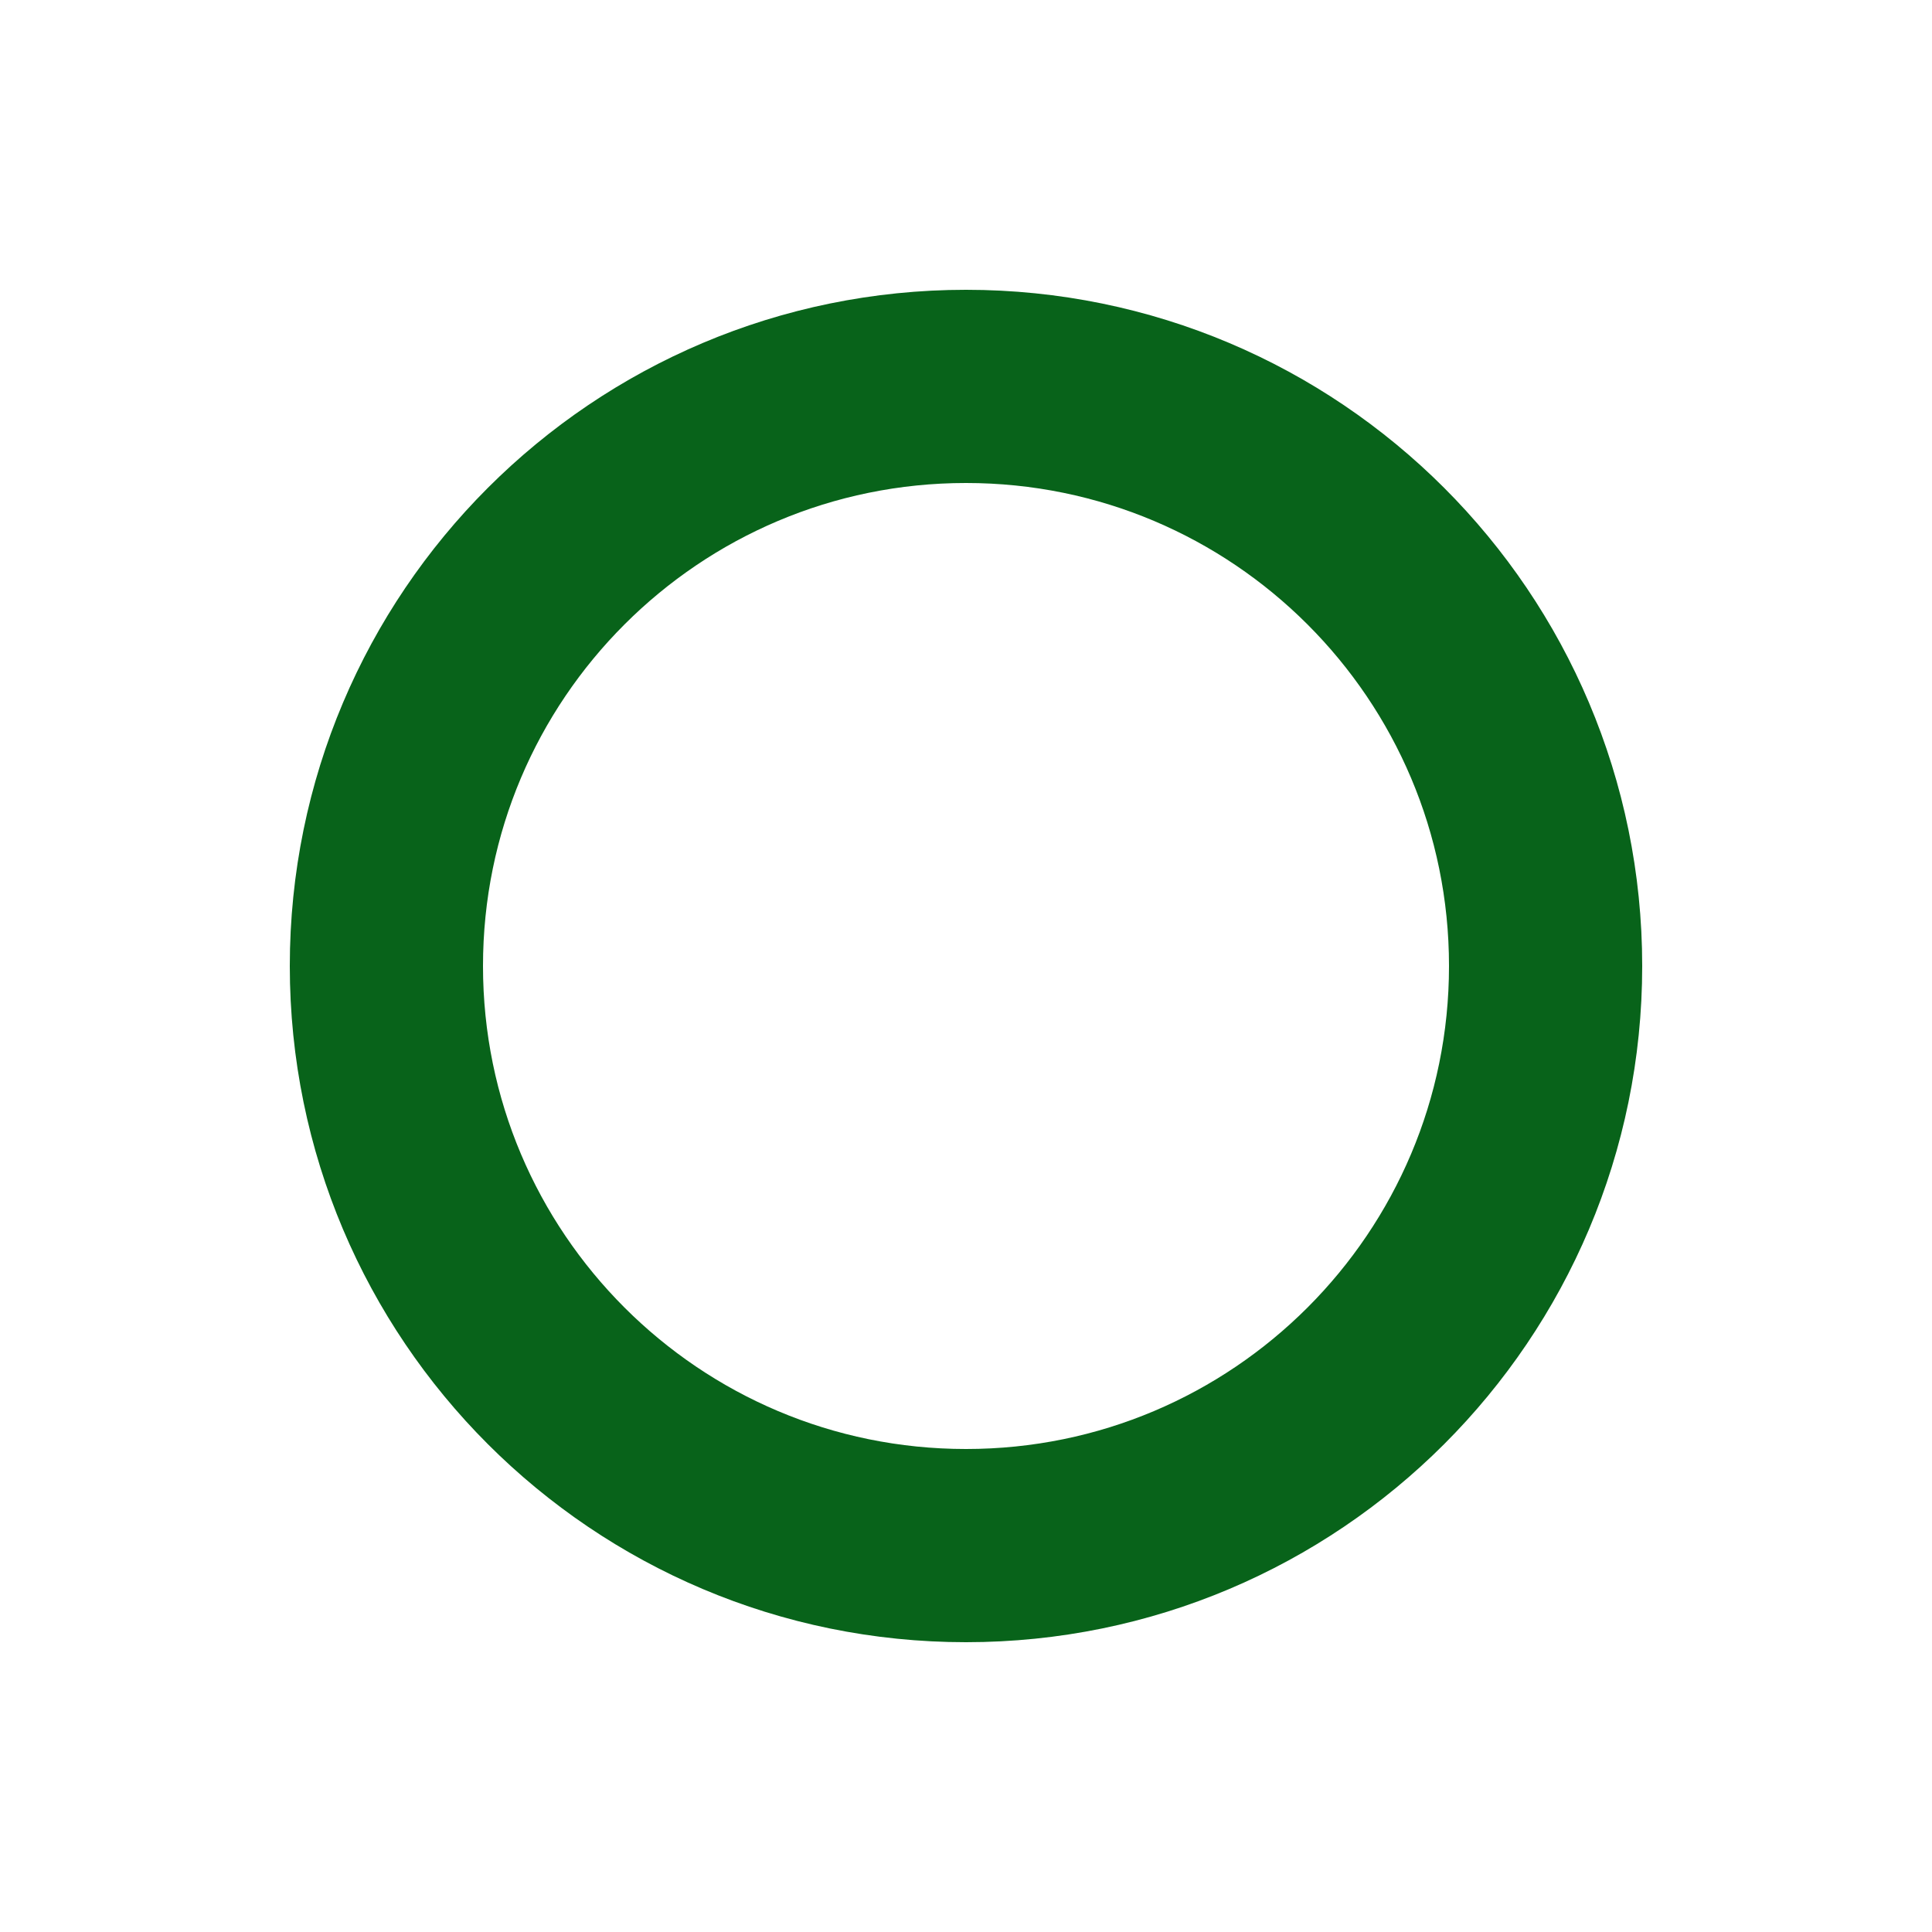
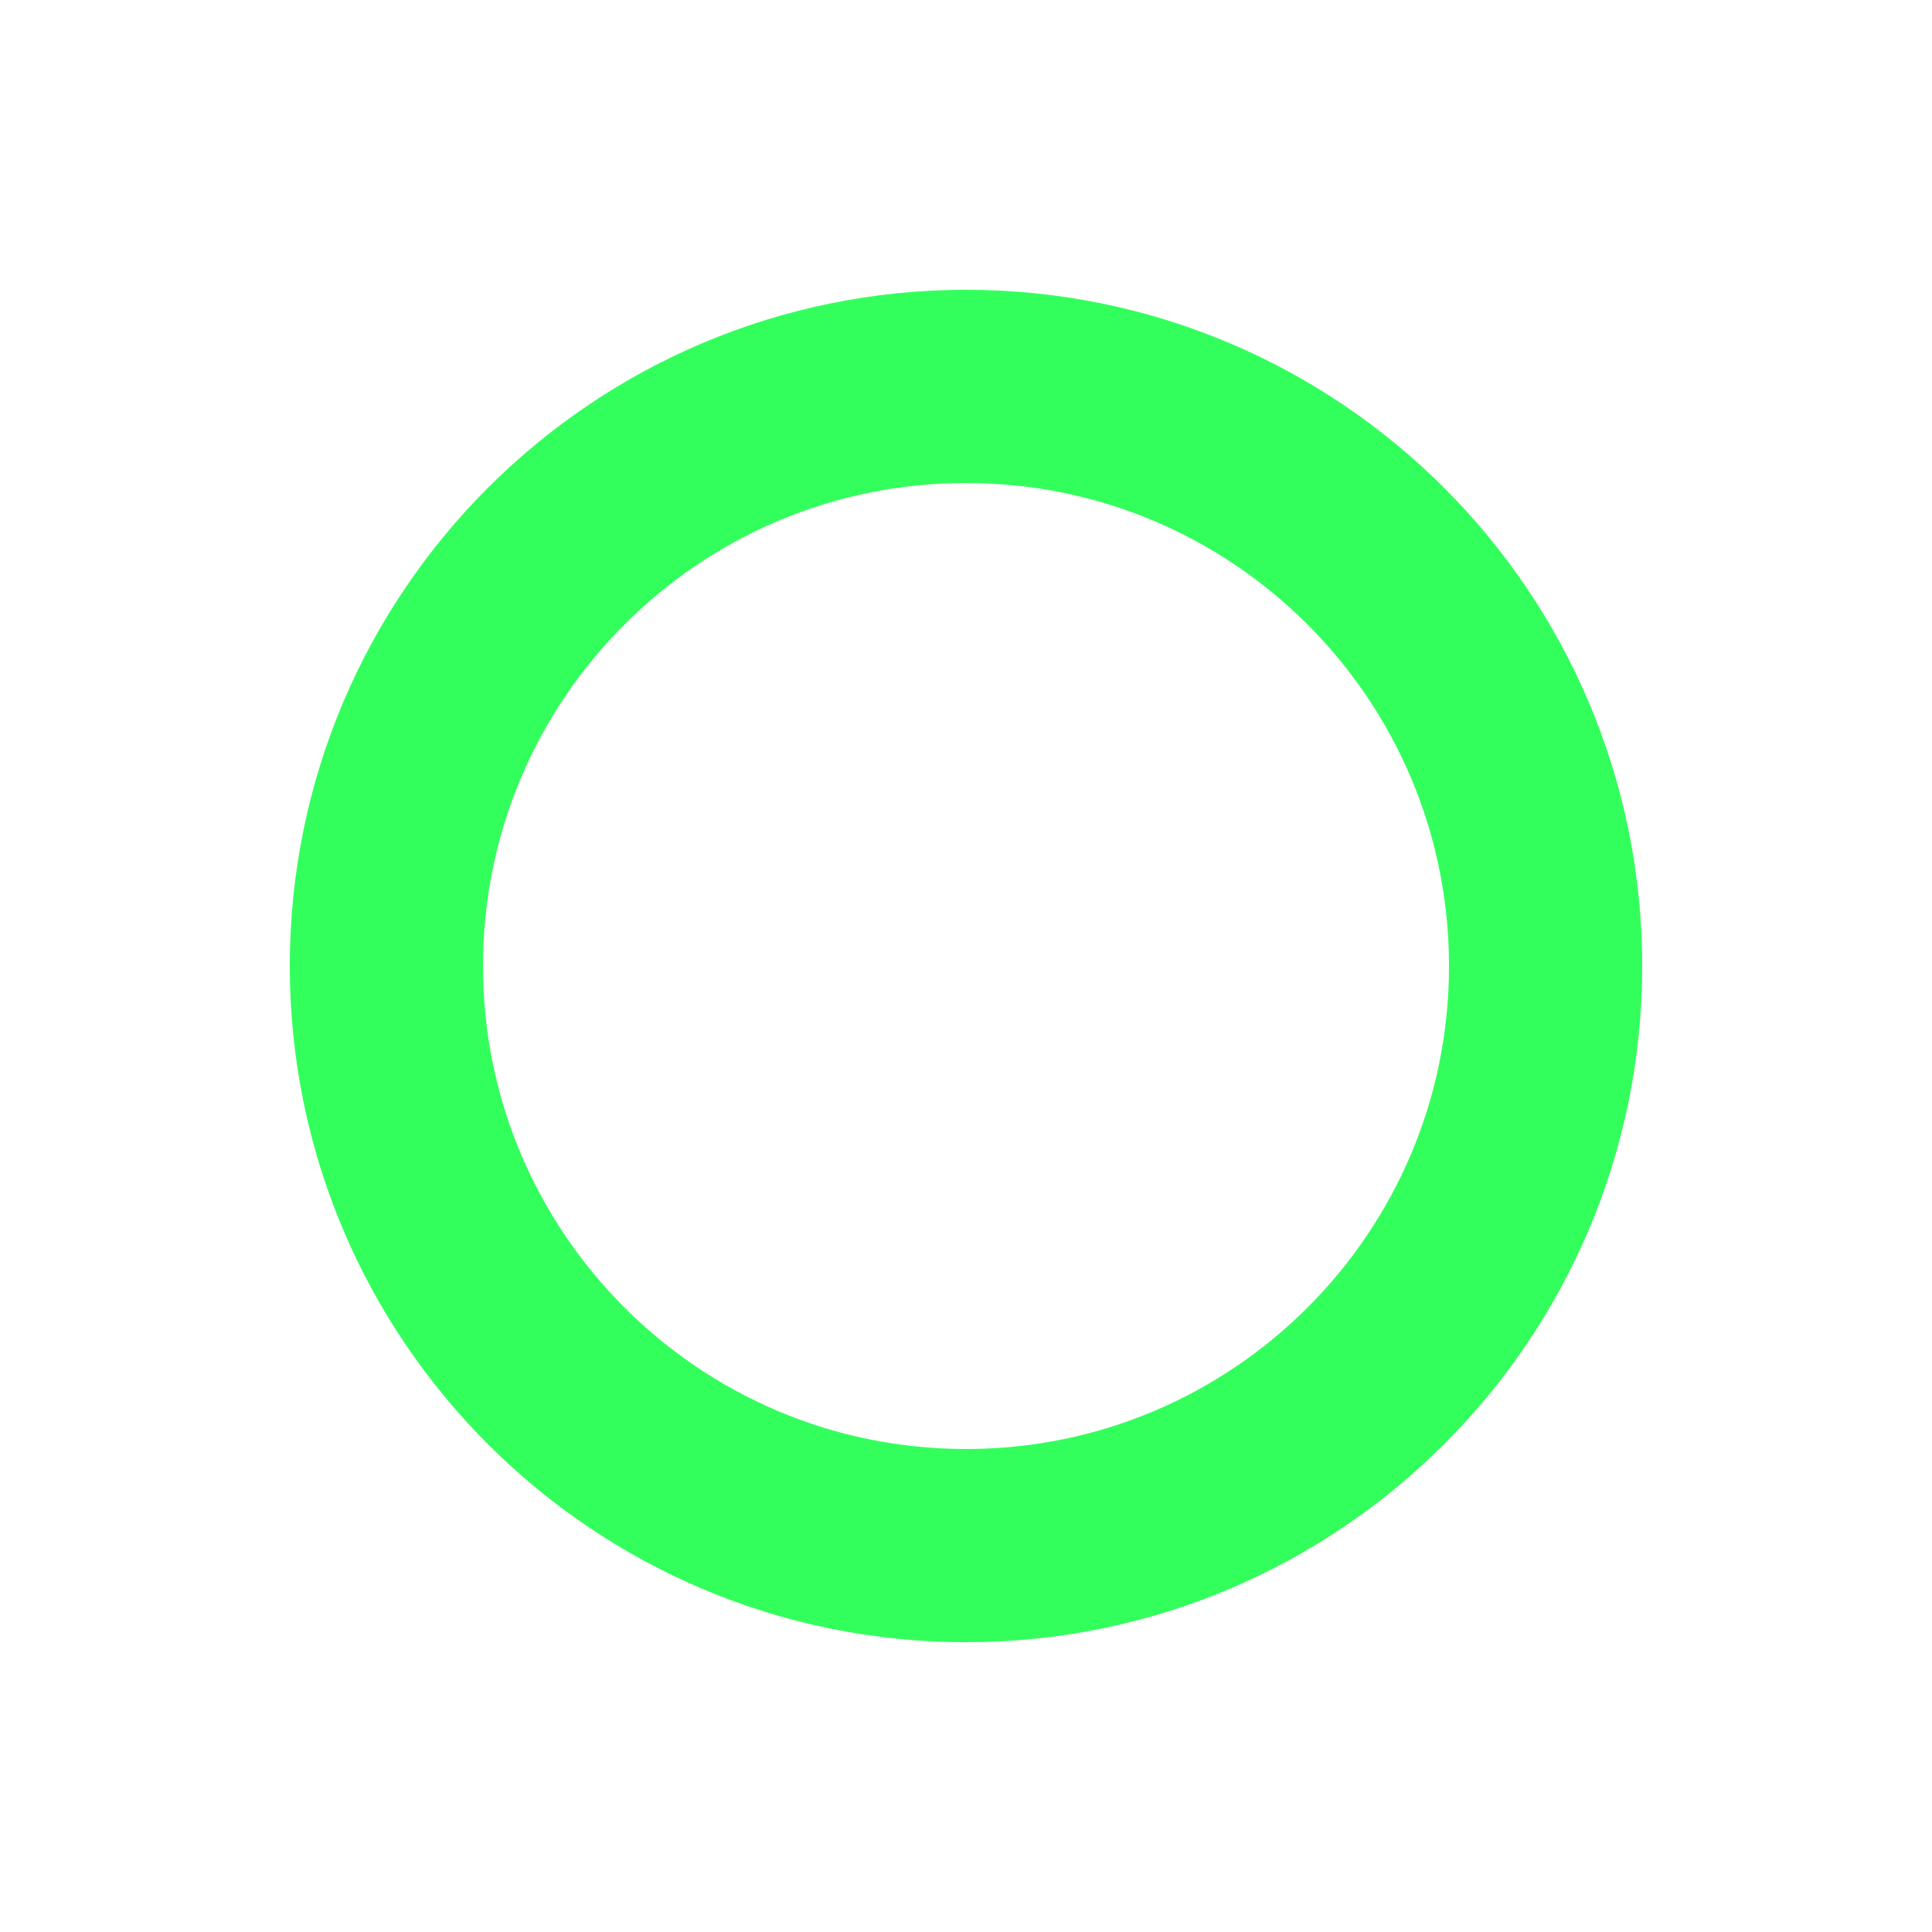
- <svg xmlns="http://www.w3.org/2000/svg" id="Layer_1" data-name="Layer 1" viewBox="0 0 100 100">
+ <svg xmlns="http://www.w3.org/2000/svg" id="Layer_2" data-name="Layer 2" viewBox="0 0 100 100">
  <defs>
    <style>
      .cls-1 {
        fill: none;
-         stroke: #08631a;
+         stroke: #33ff5c;
        stroke-miterlimit: 10;
        stroke-width: 10px;
      }
    </style>
  </defs>
  <circle class="cls-1" cx="50" cy="50" r="30" />
</svg>
